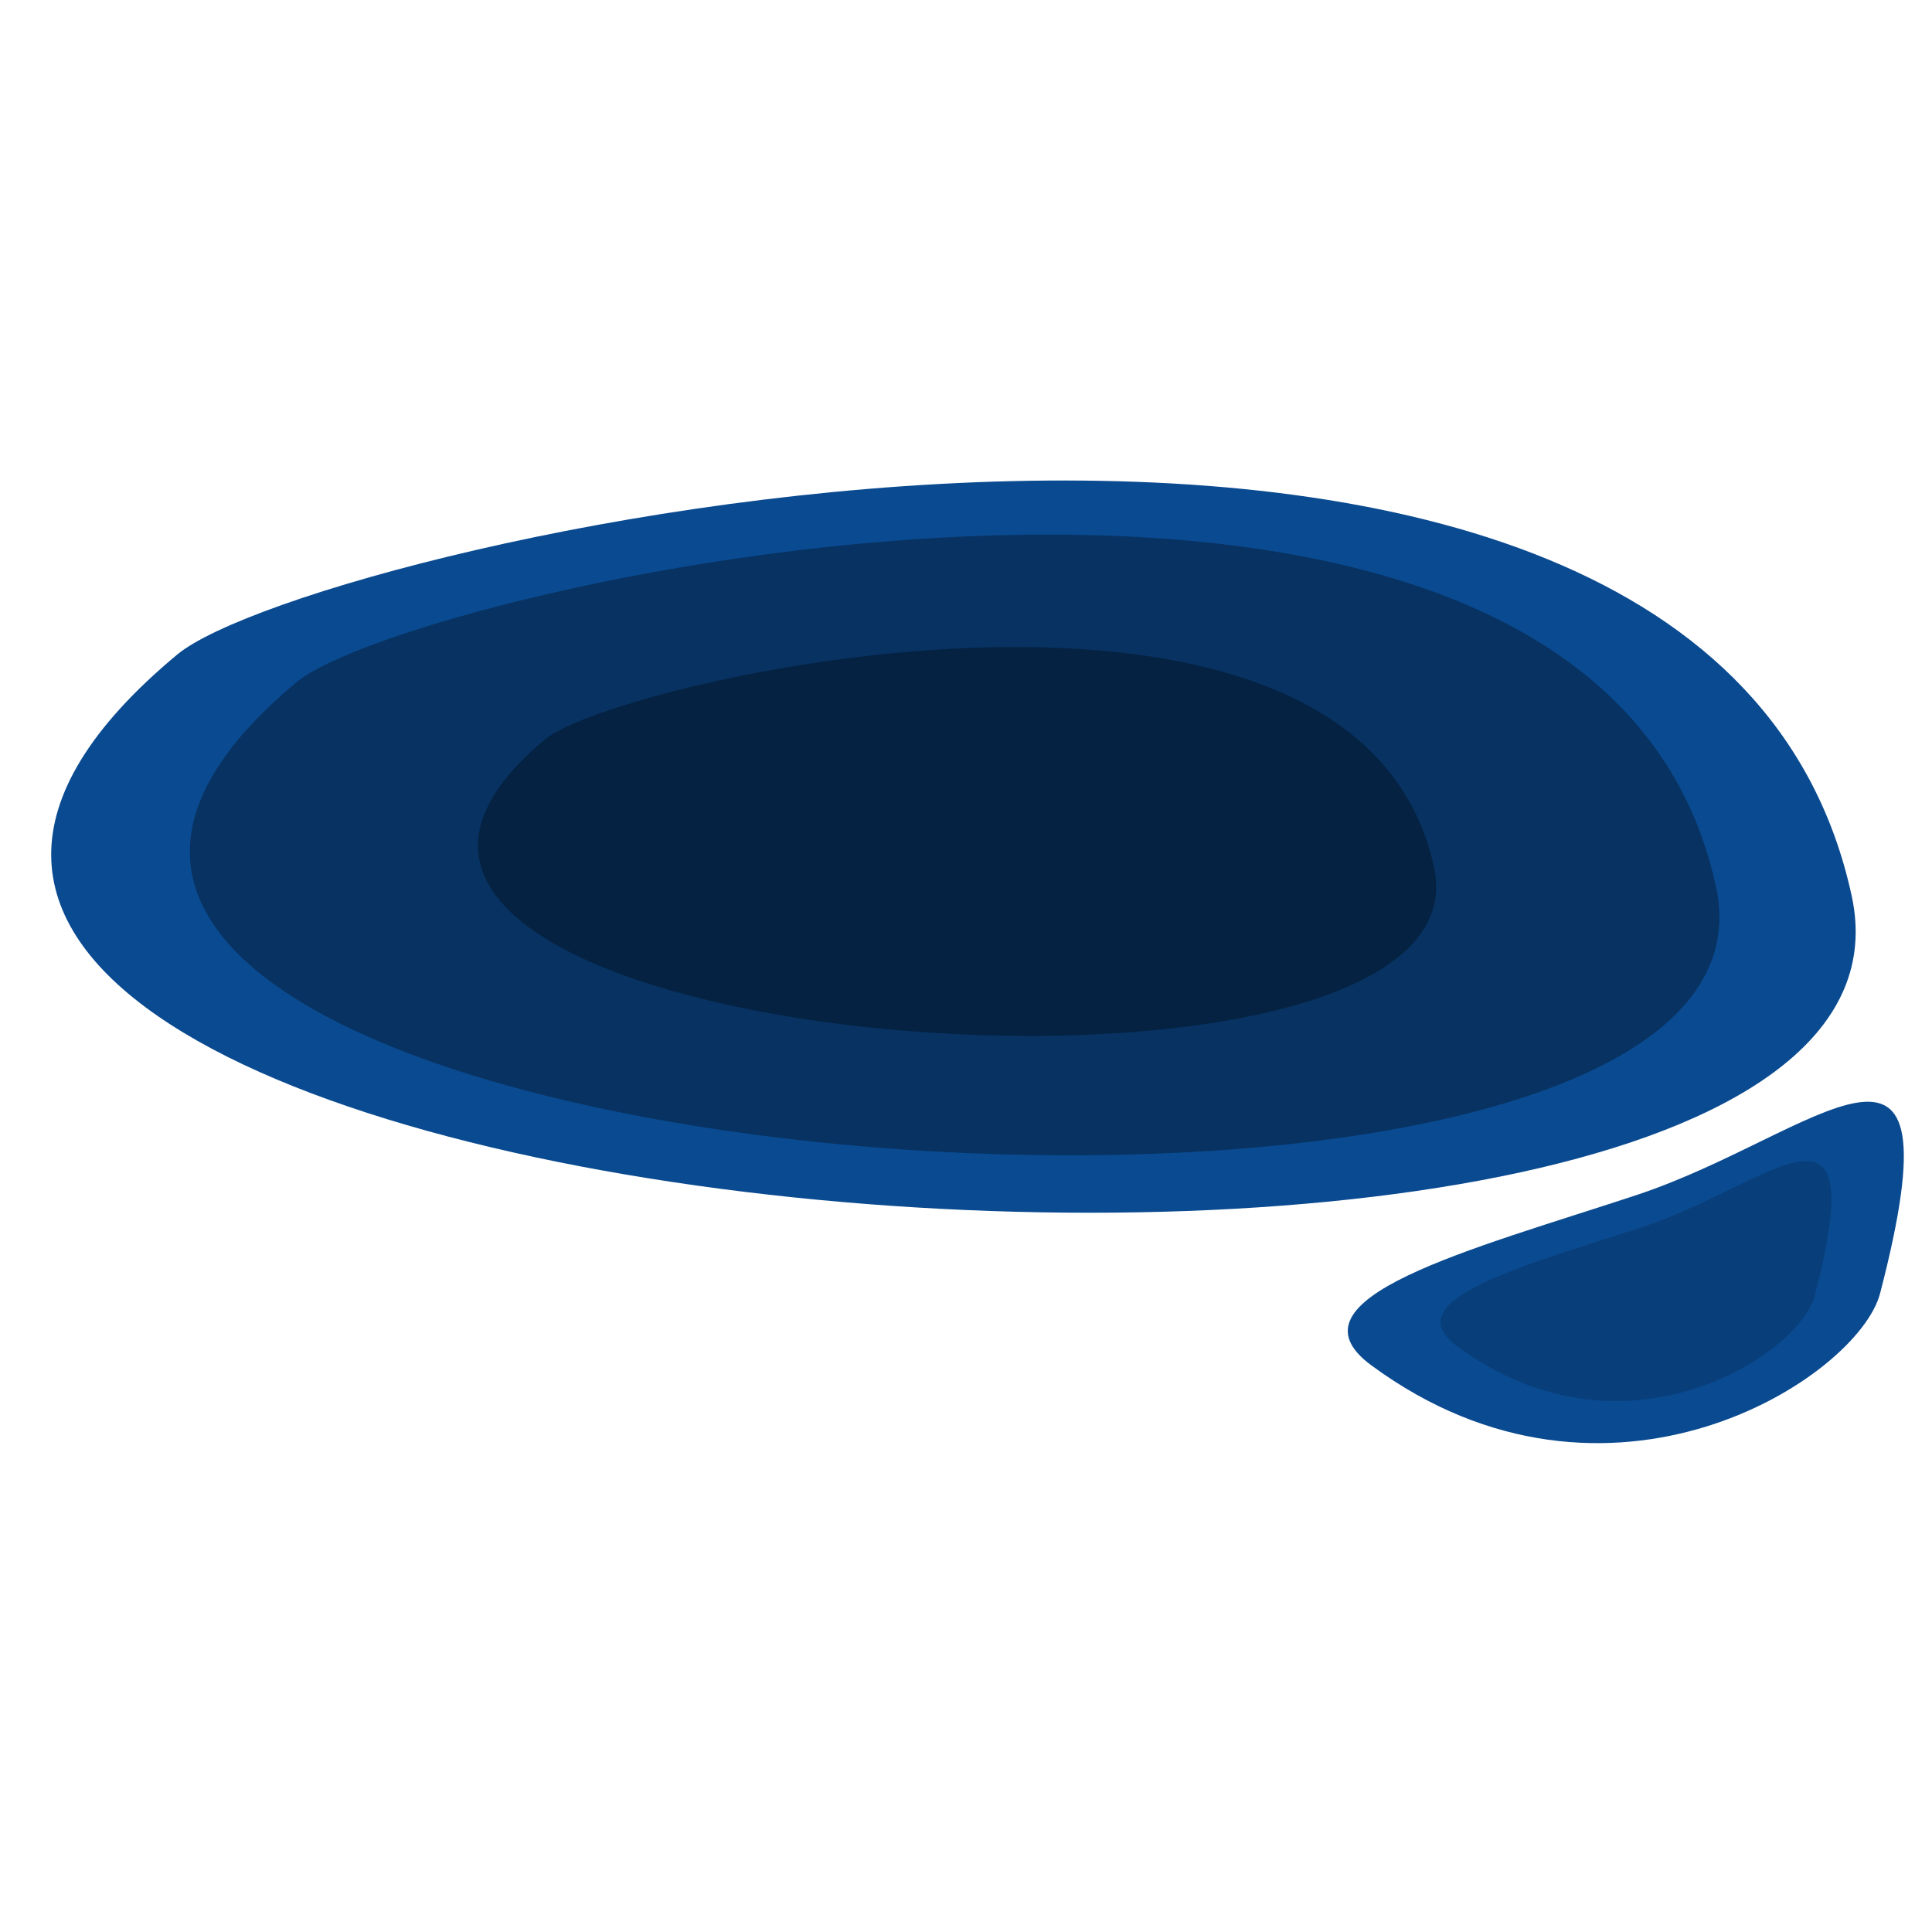
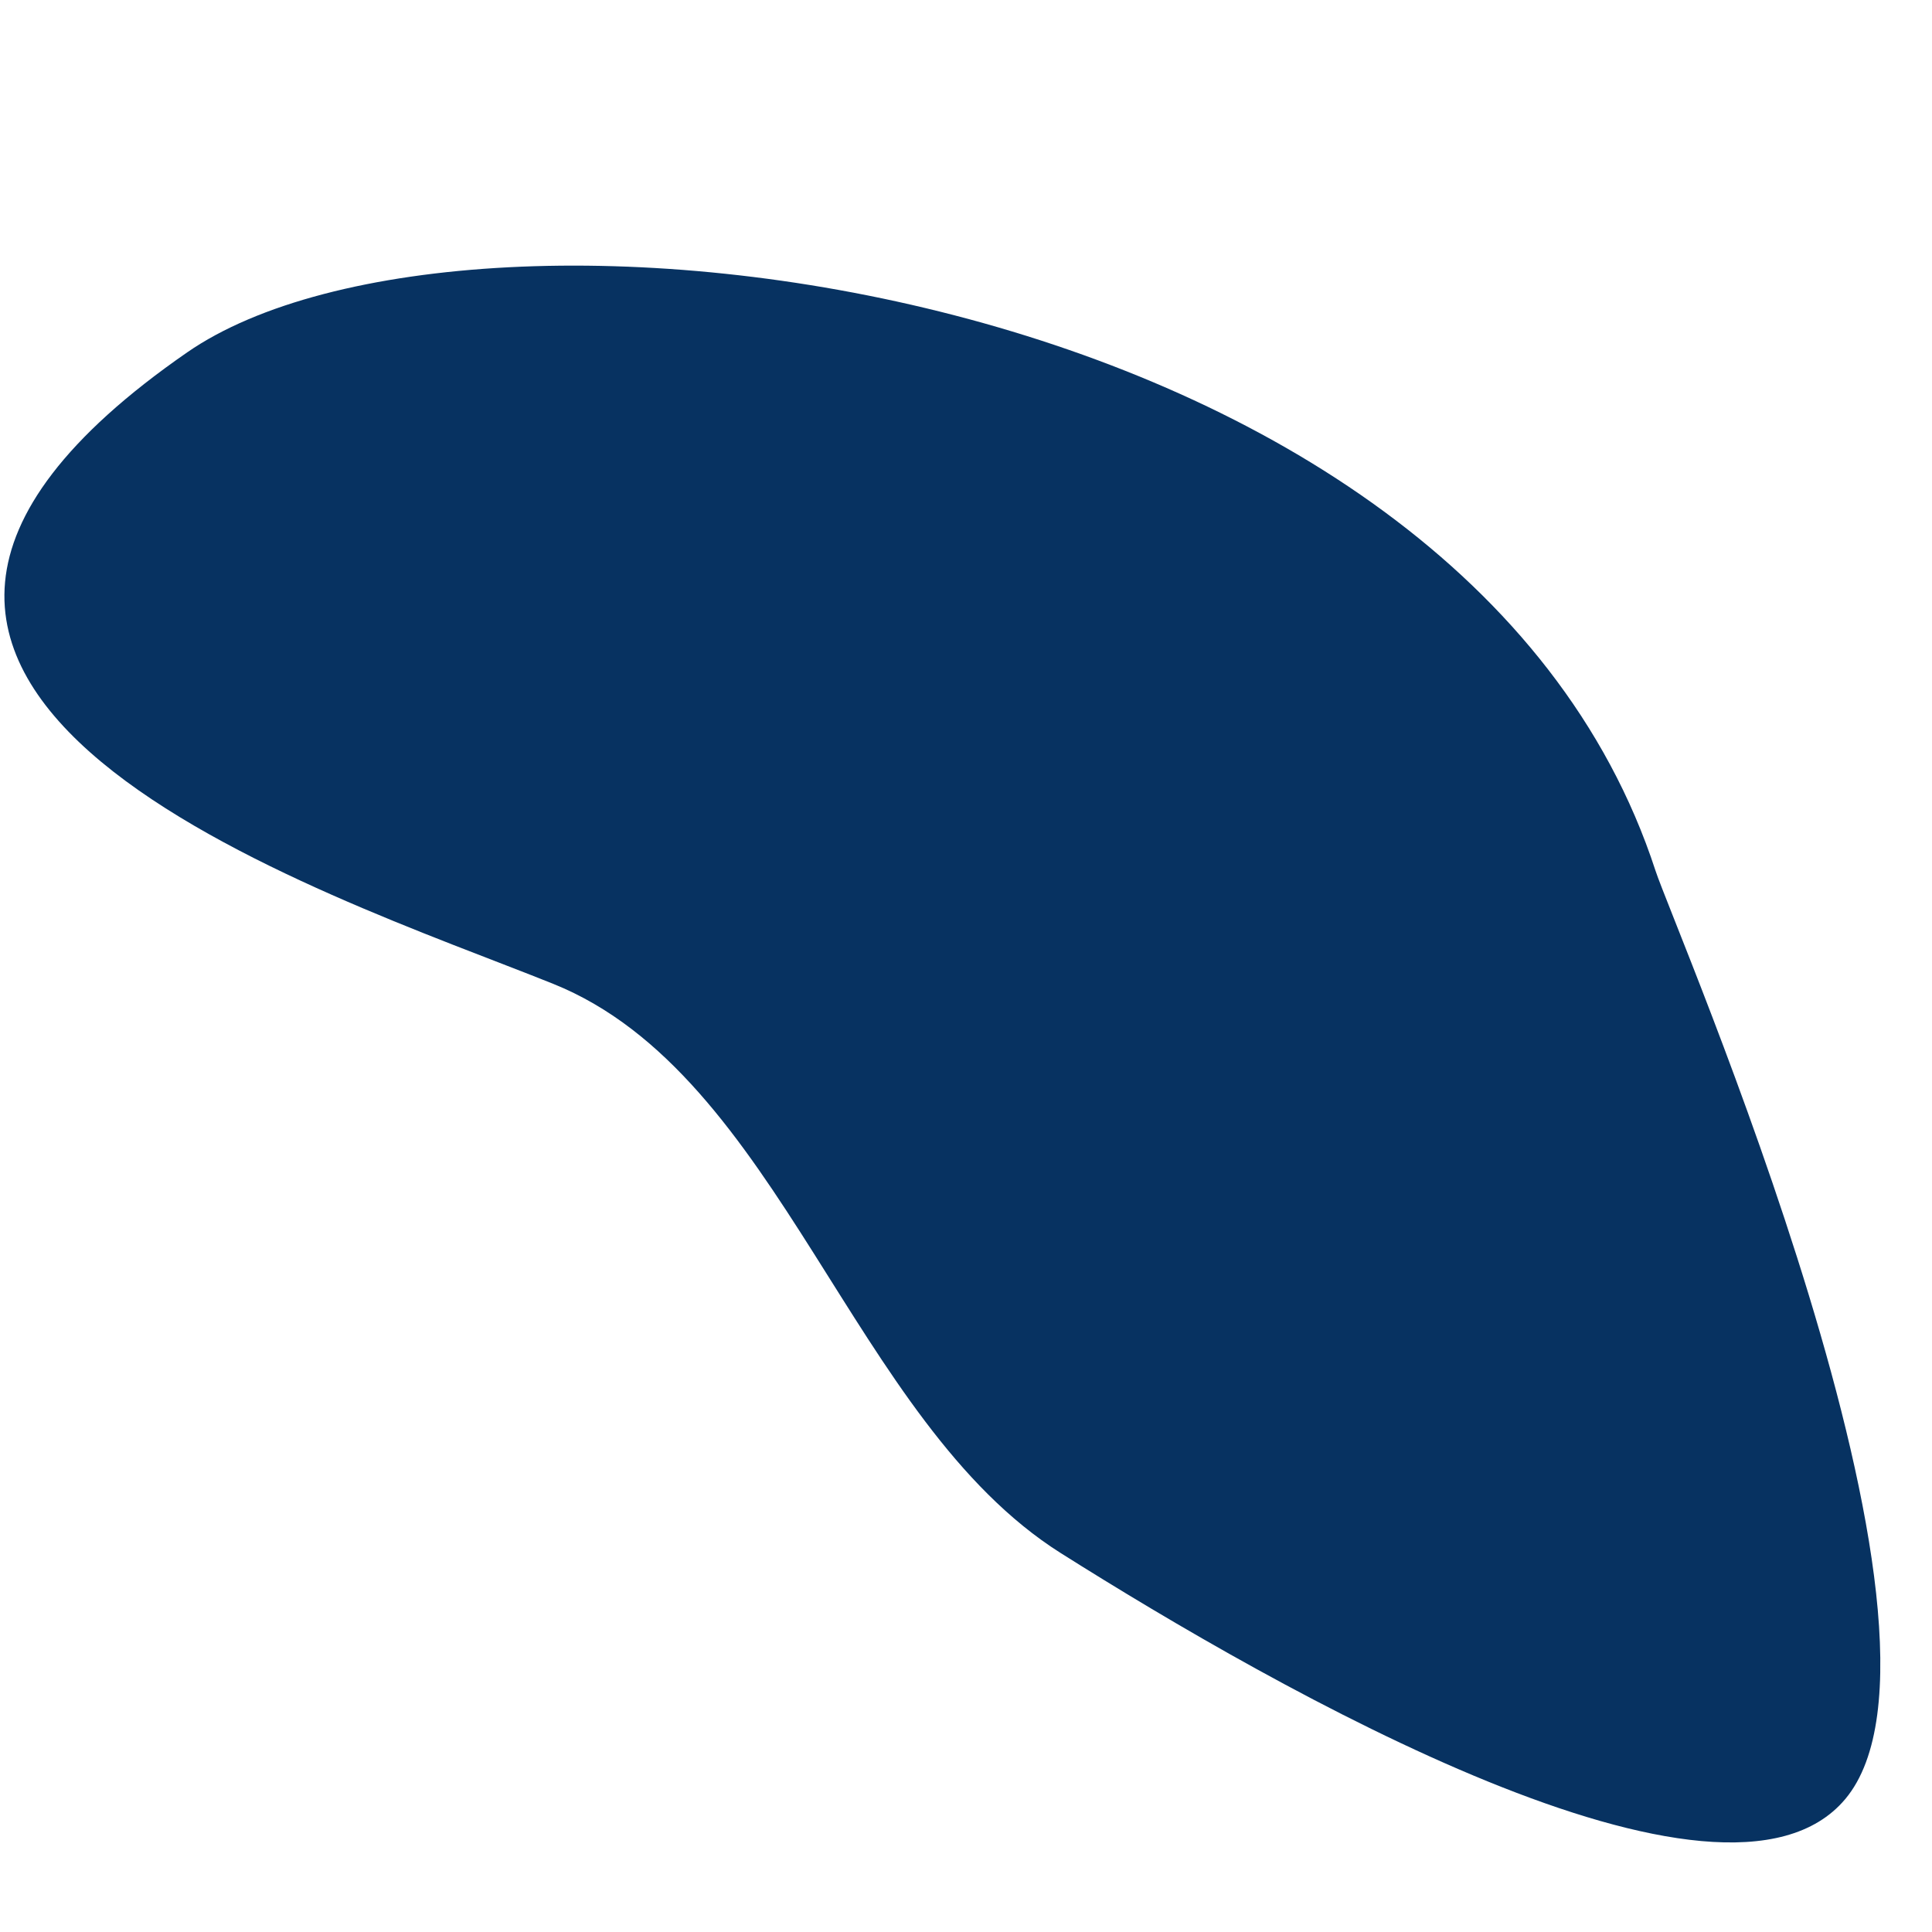
<svg xmlns="http://www.w3.org/2000/svg" width="100px" height="100px" viewBox="0 0 100 100" version="1.1" xml:space="preserve" style="fill-rule:evenodd;clip-rule:evenodd;stroke-linejoin:round;stroke-miterlimit:1.414;">
-   <path d="M95.845,46.379c6.028,27.853 -123.208,17.903 -86.679,-12.494c7.105,-5.913 79.169,-22.203 86.679,12.494Z" style="fill:#0a4a90;" />
-   <path d="M88.821,45.903c5.11,23.608 -104.432,15.174 -73.47,-10.591c6.023,-5.011 67.105,-18.819 73.47,10.591Z" style="fill:#073261;" />
-   <path d="M74.229,44.913c3.202,14.79 -65.424,9.506 -46.027,-6.635c3.773,-3.14 42.04,-11.79 46.027,6.635Z" style="fill:#052242;" />
-   <path d="M70.977,70.667c-4.705,-3.467 5.165,-5.981 13.718,-8.808c9.392,-3.105 16.887,-11.356 12.619,5.083c-1.127,4.342 -14.039,12.788 -26.337,3.725Z" style="fill:#0a4a90;" />
-   <path d="M75.419,69.684c-3.307,-2.437 3.63,-4.204 9.641,-6.19c6.601,-2.182 11.868,-7.981 8.869,3.572c-0.792,3.051 -9.867,8.987 -18.51,2.618Z" style="fill:#083f7a;" />
+   <path d="M85.688,45.065c0.97,2.976 16.925,39.603 9.82,48.057c-6.319,7.519 -29.46,-5.702 -40.604,-12.735c-10.838,-6.839 -14.507,-24.727 -26.262,-29.46c-11.663,-4.696 -44.432,-15.06 -18.95,-32.691c14.63,-10.122 65.964,-3.922 75.996,26.829Z" style="fill:#073261;" />
</svg>
